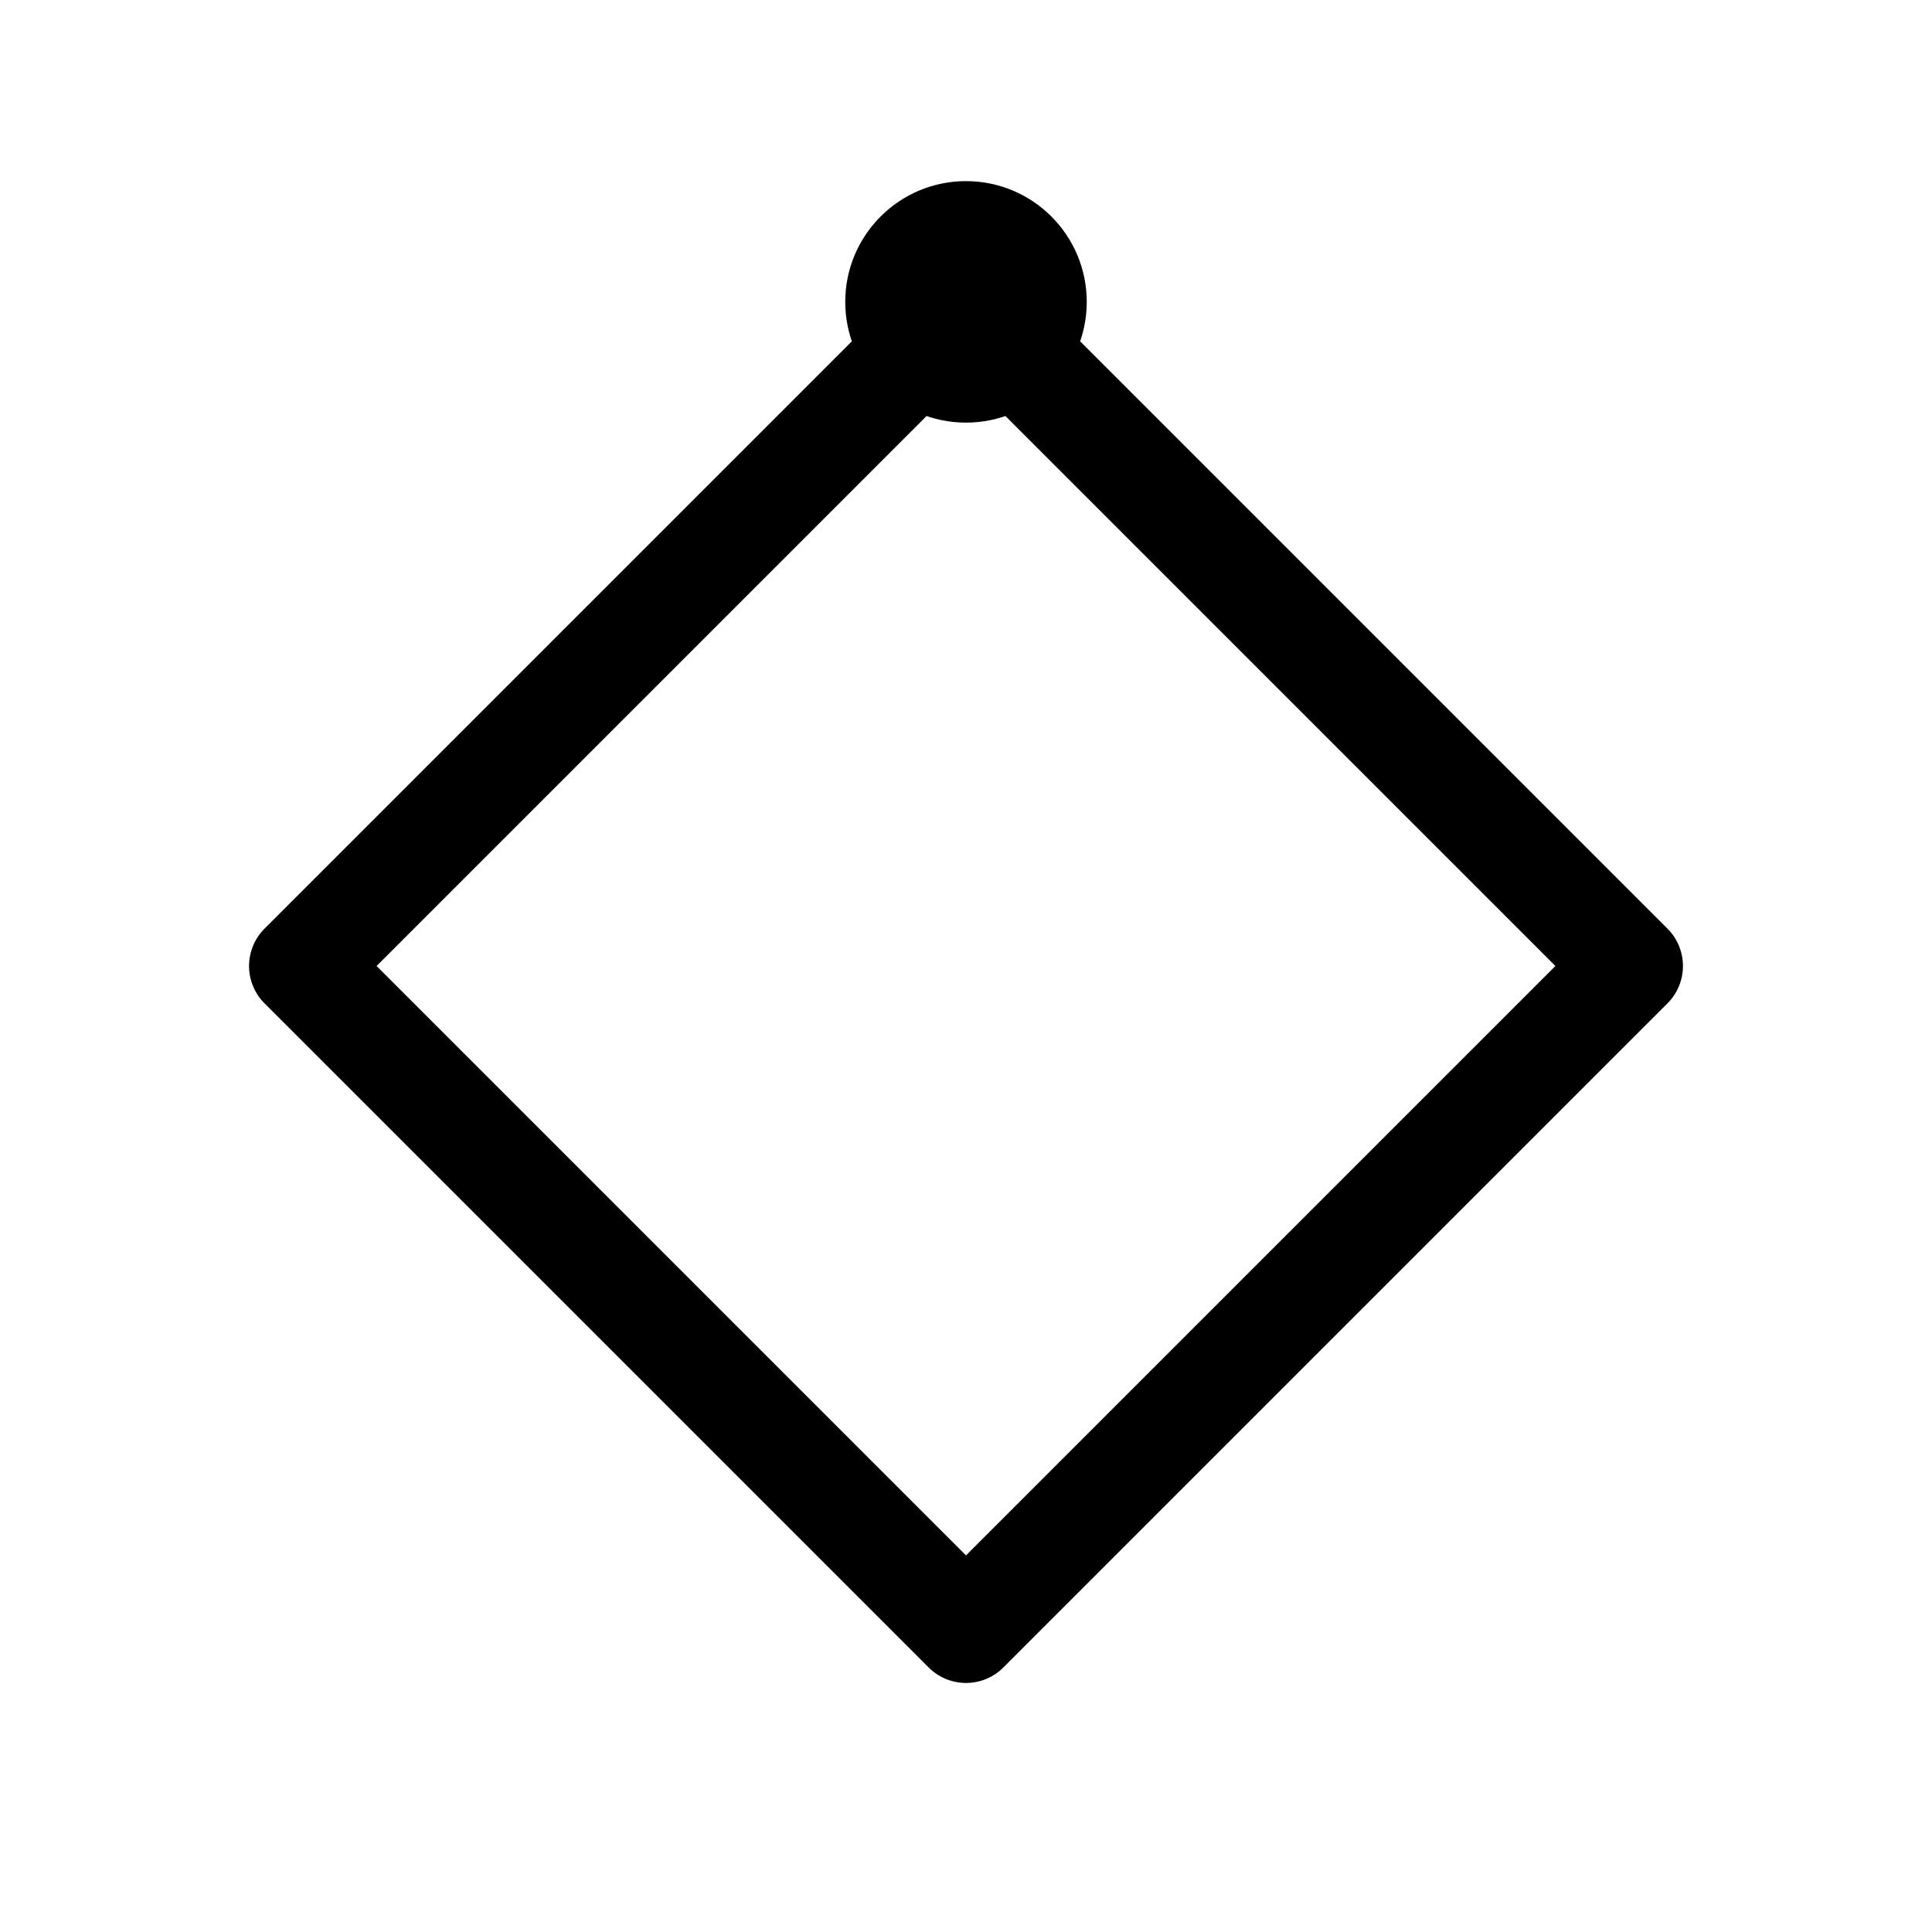
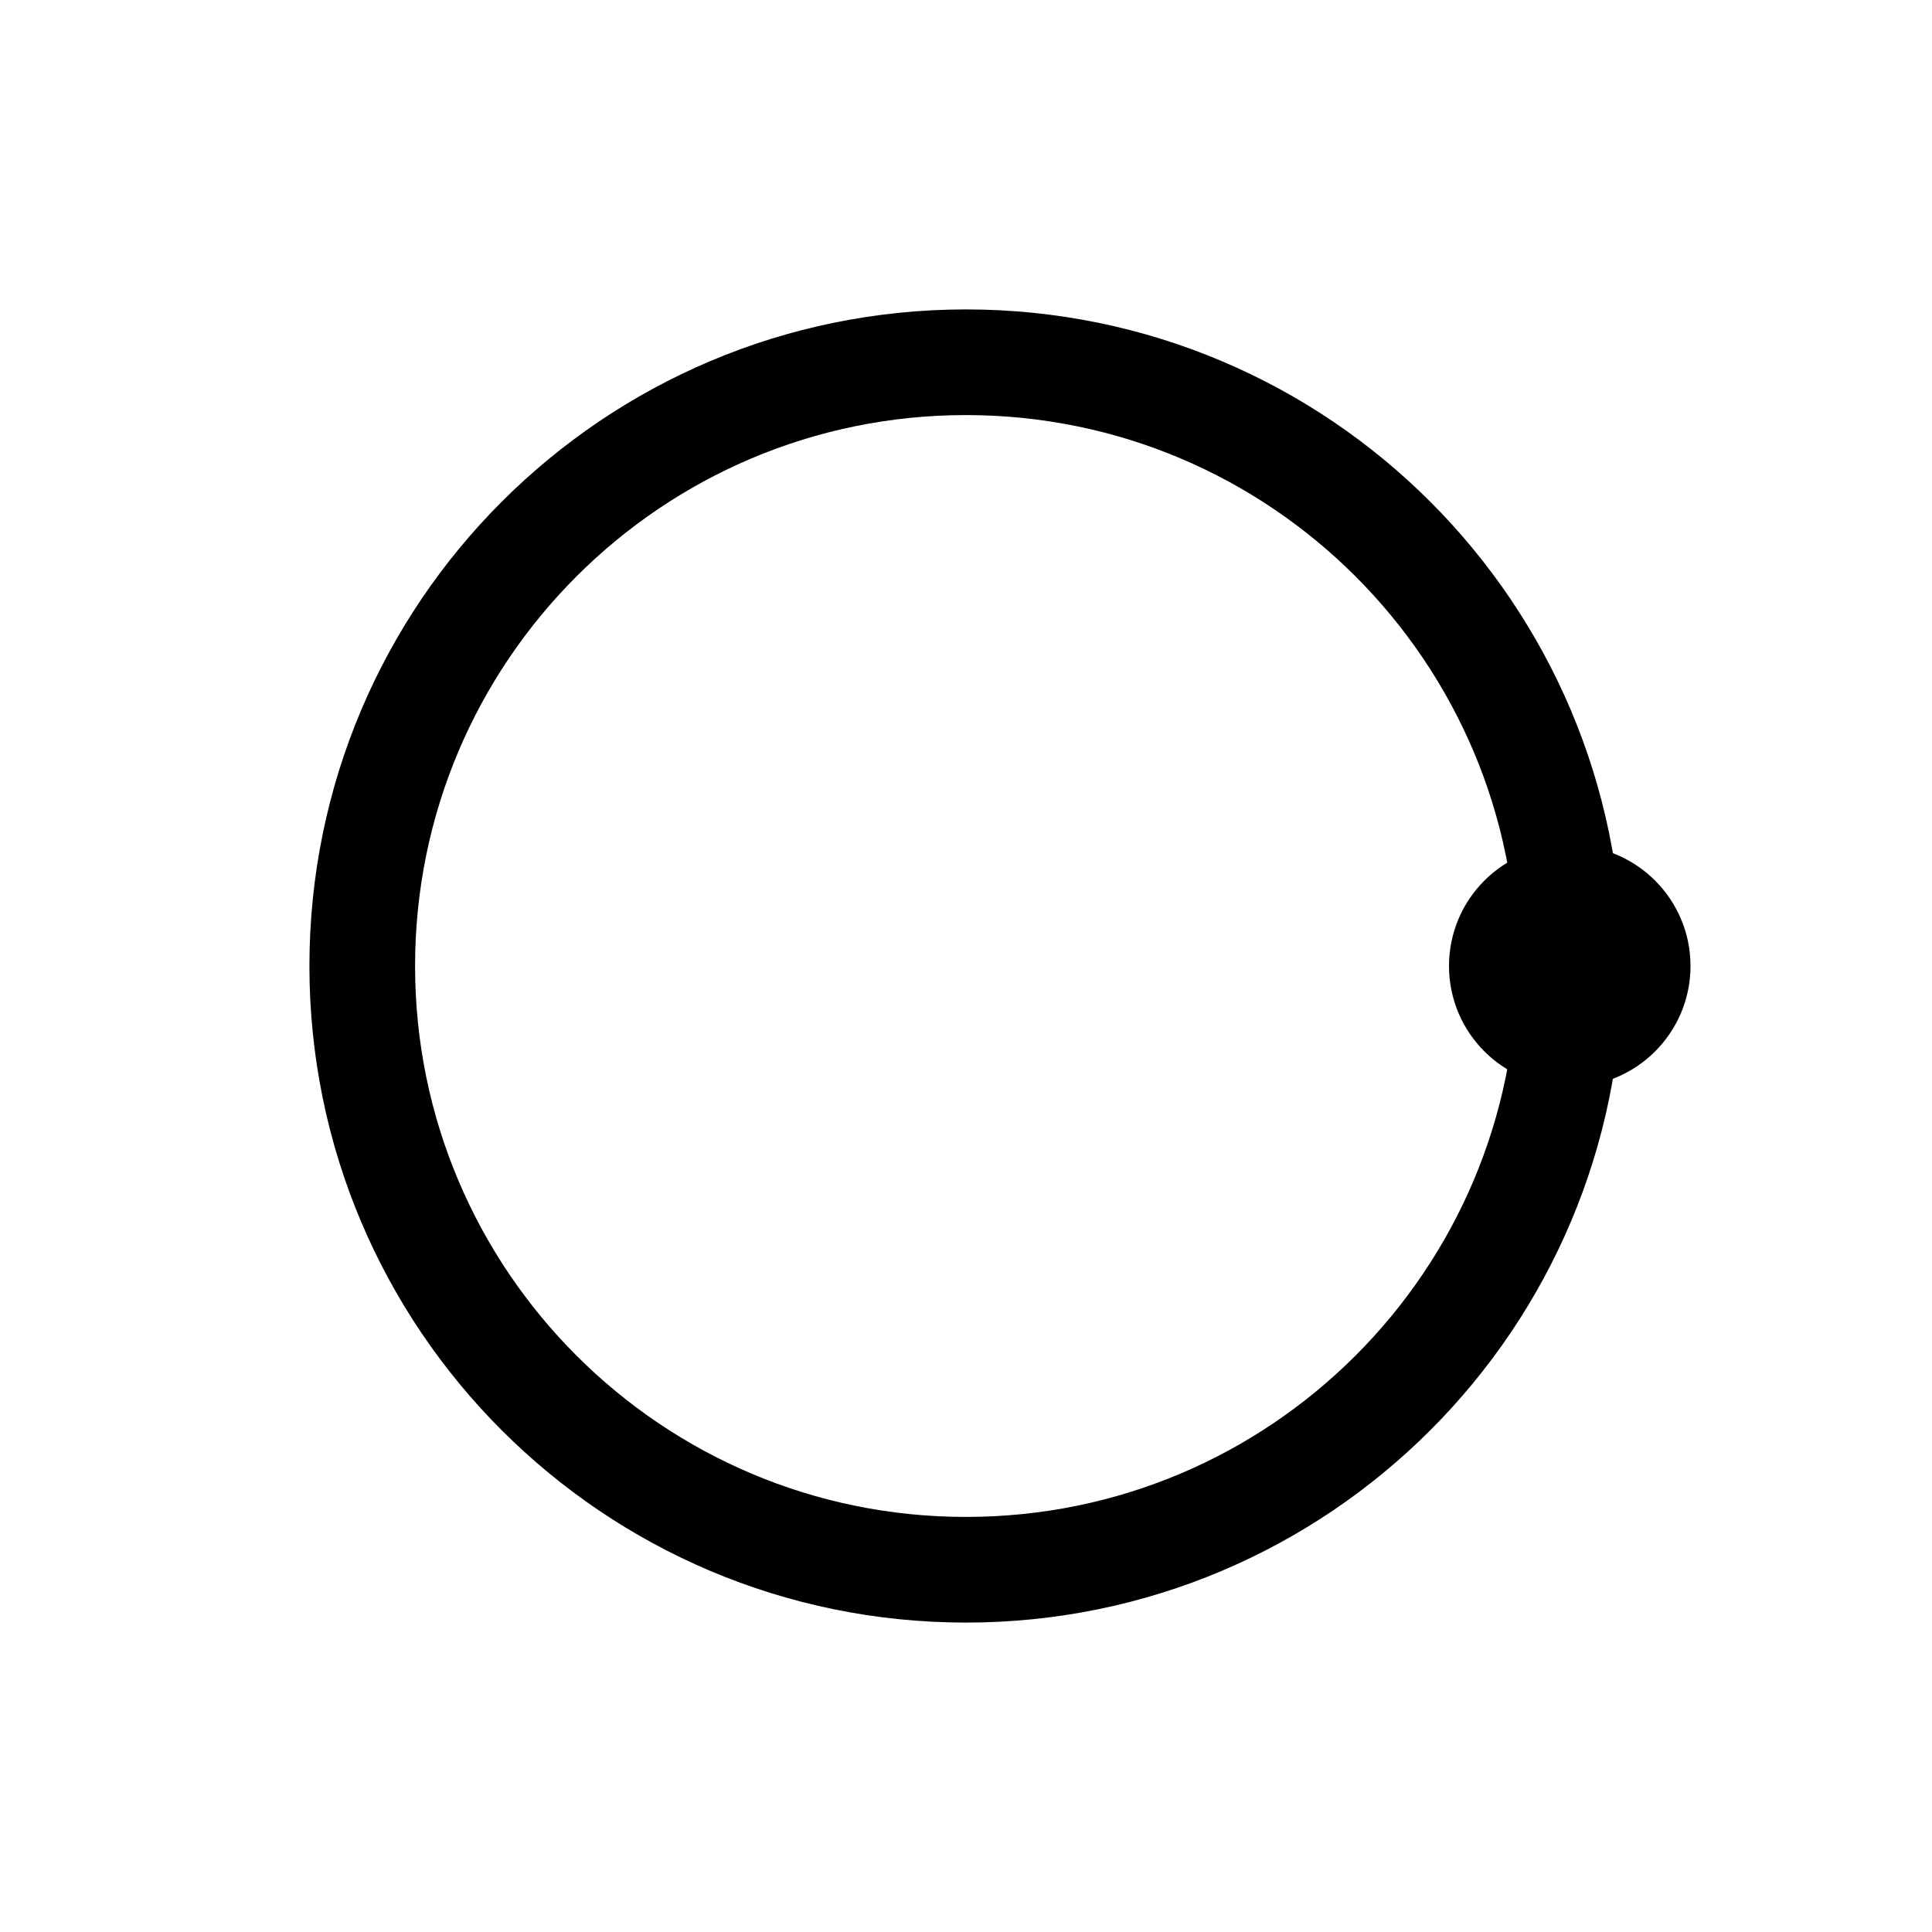
<svg xmlns="http://www.w3.org/2000/svg" width="32" height="32" viewBox="0 0 32 32">
  <g fill="none" stroke="currentColor" stroke-width="1.75" stroke-linecap="round" stroke-linejoin="round">
-     <path class="esist" d="M 16 5 L 27 16 L 16 27 L 5 16 Z" id="object" />
-     <circle class="pt" cx="16" cy="5" r="2" fill="currentColor" stroke="none" data-on="object" />
+     <circle id="object" class="esist" cx="16" cy="16" r="10" />
+     <circle class="pt" cx="26" cy="16" r="2" fill="currentColor" stroke="none" data-on="object" />
  </g>
</svg>
